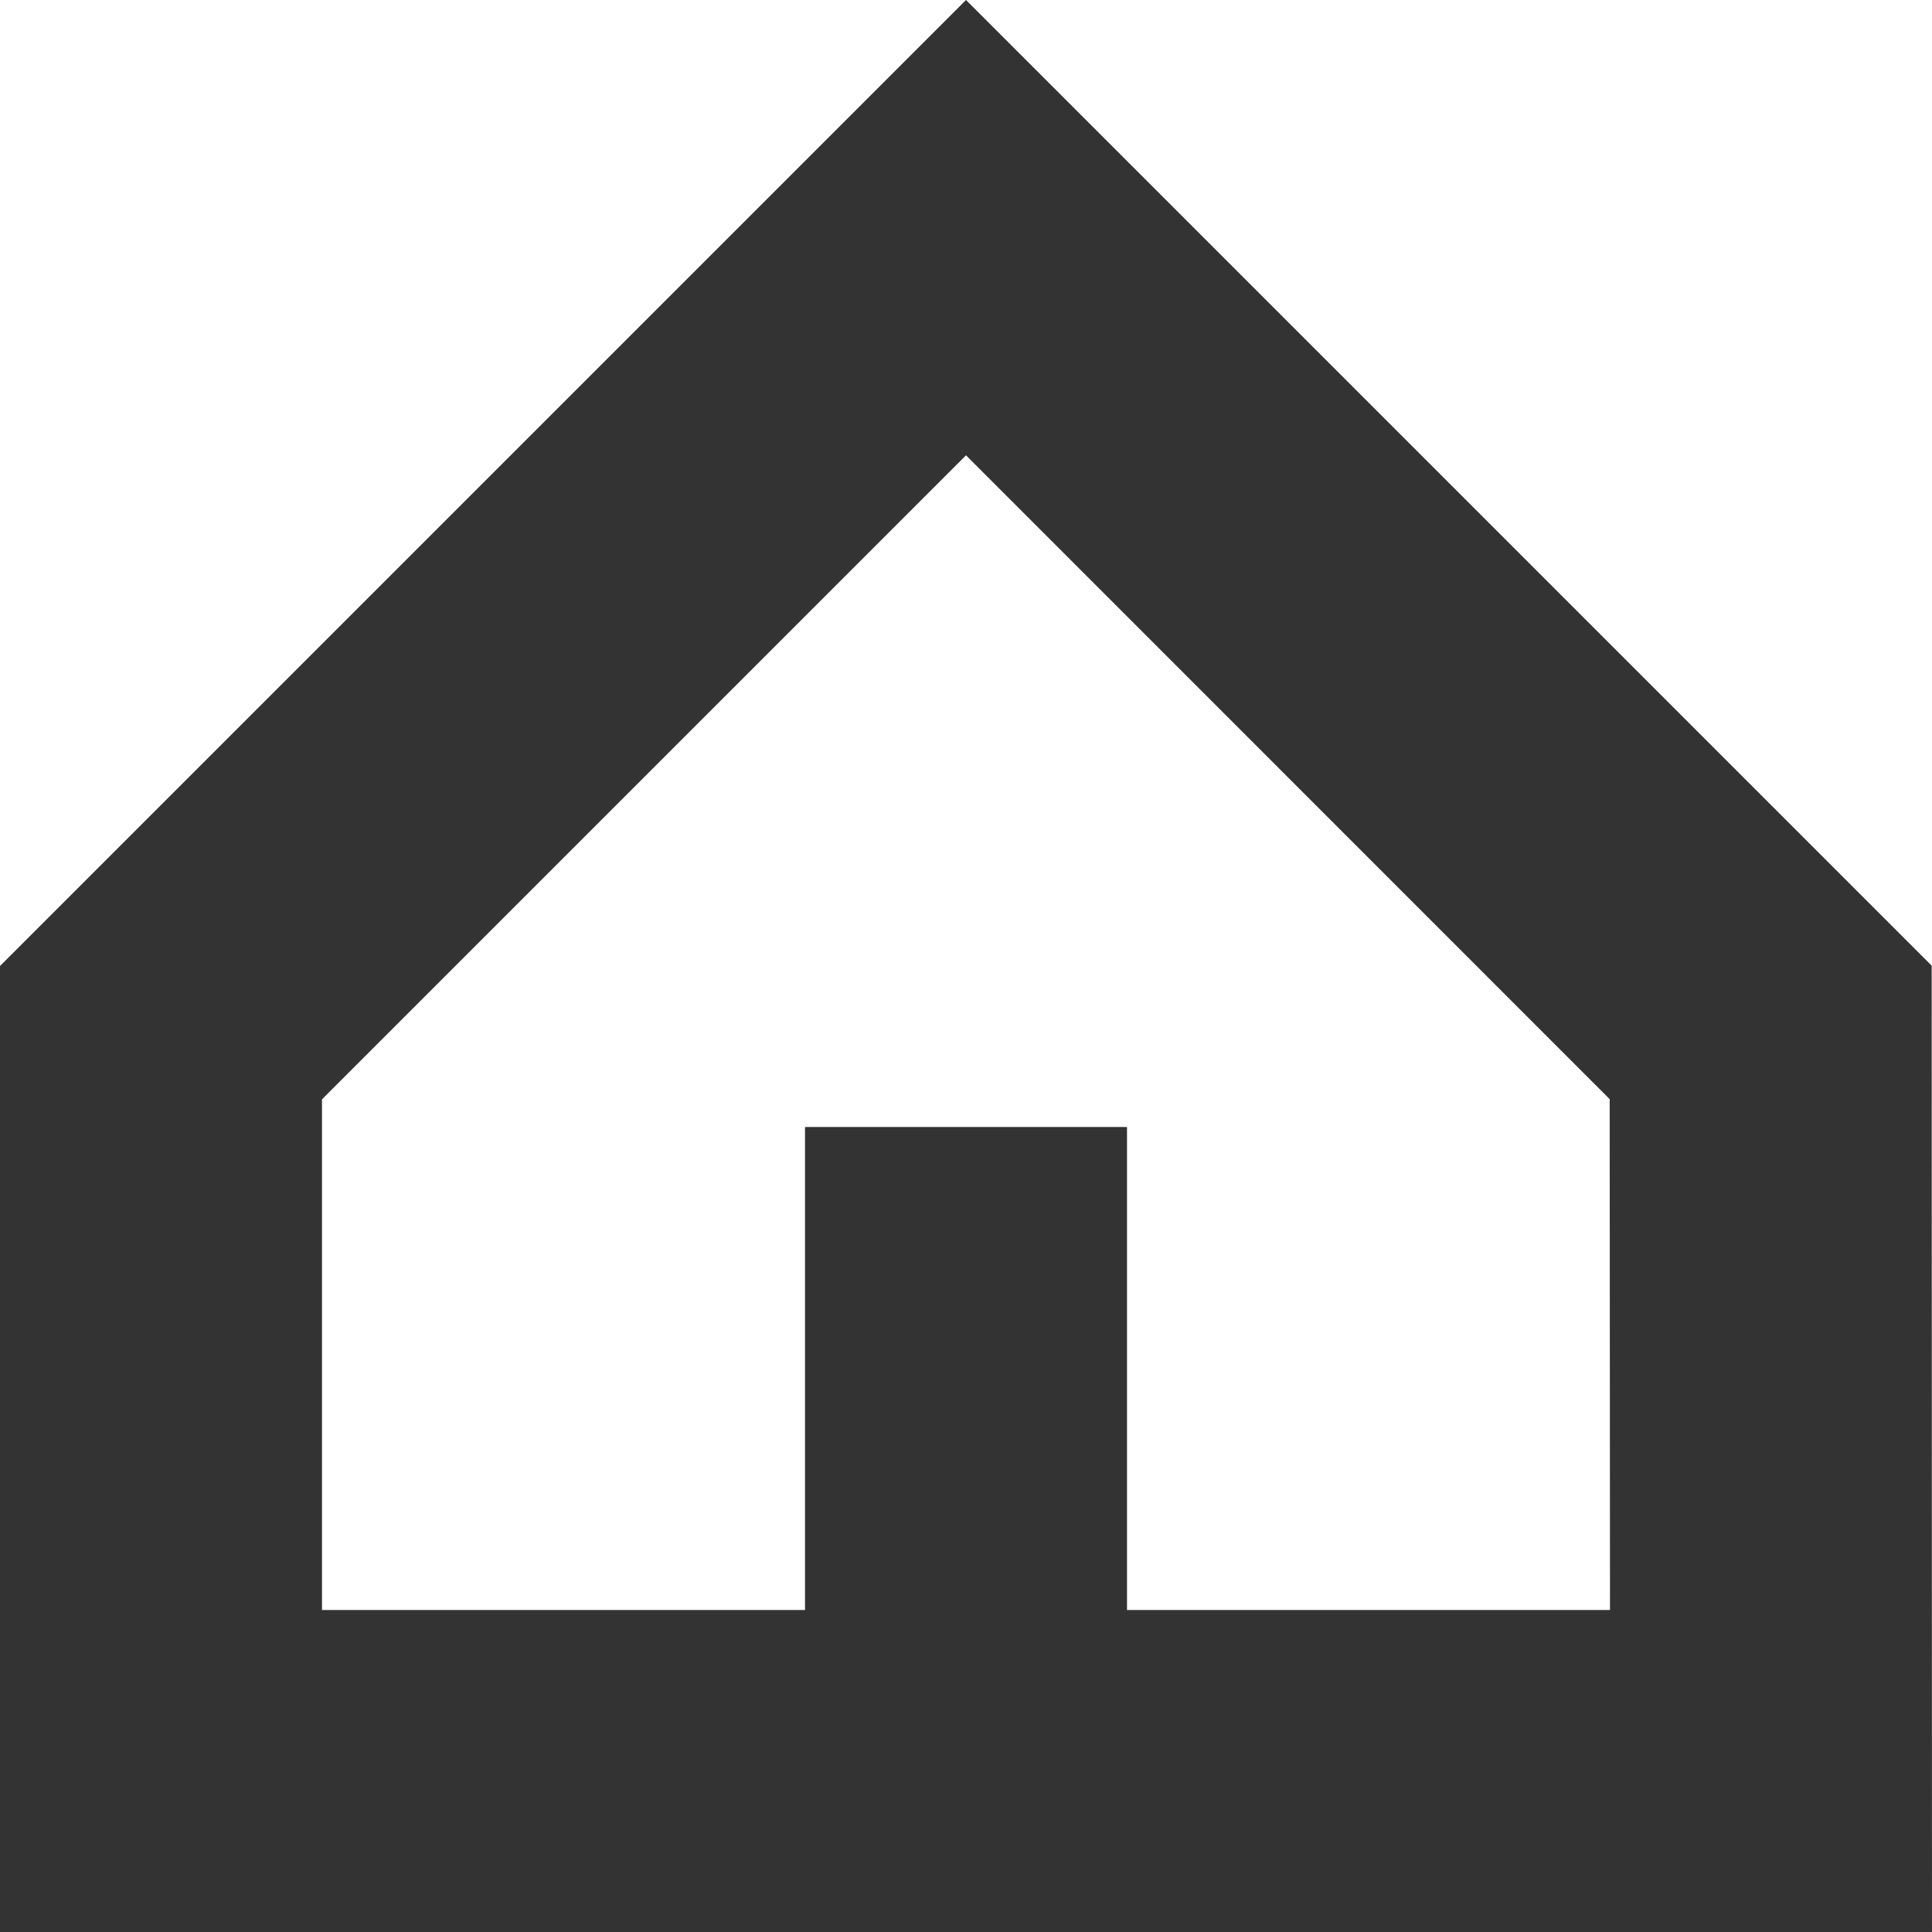
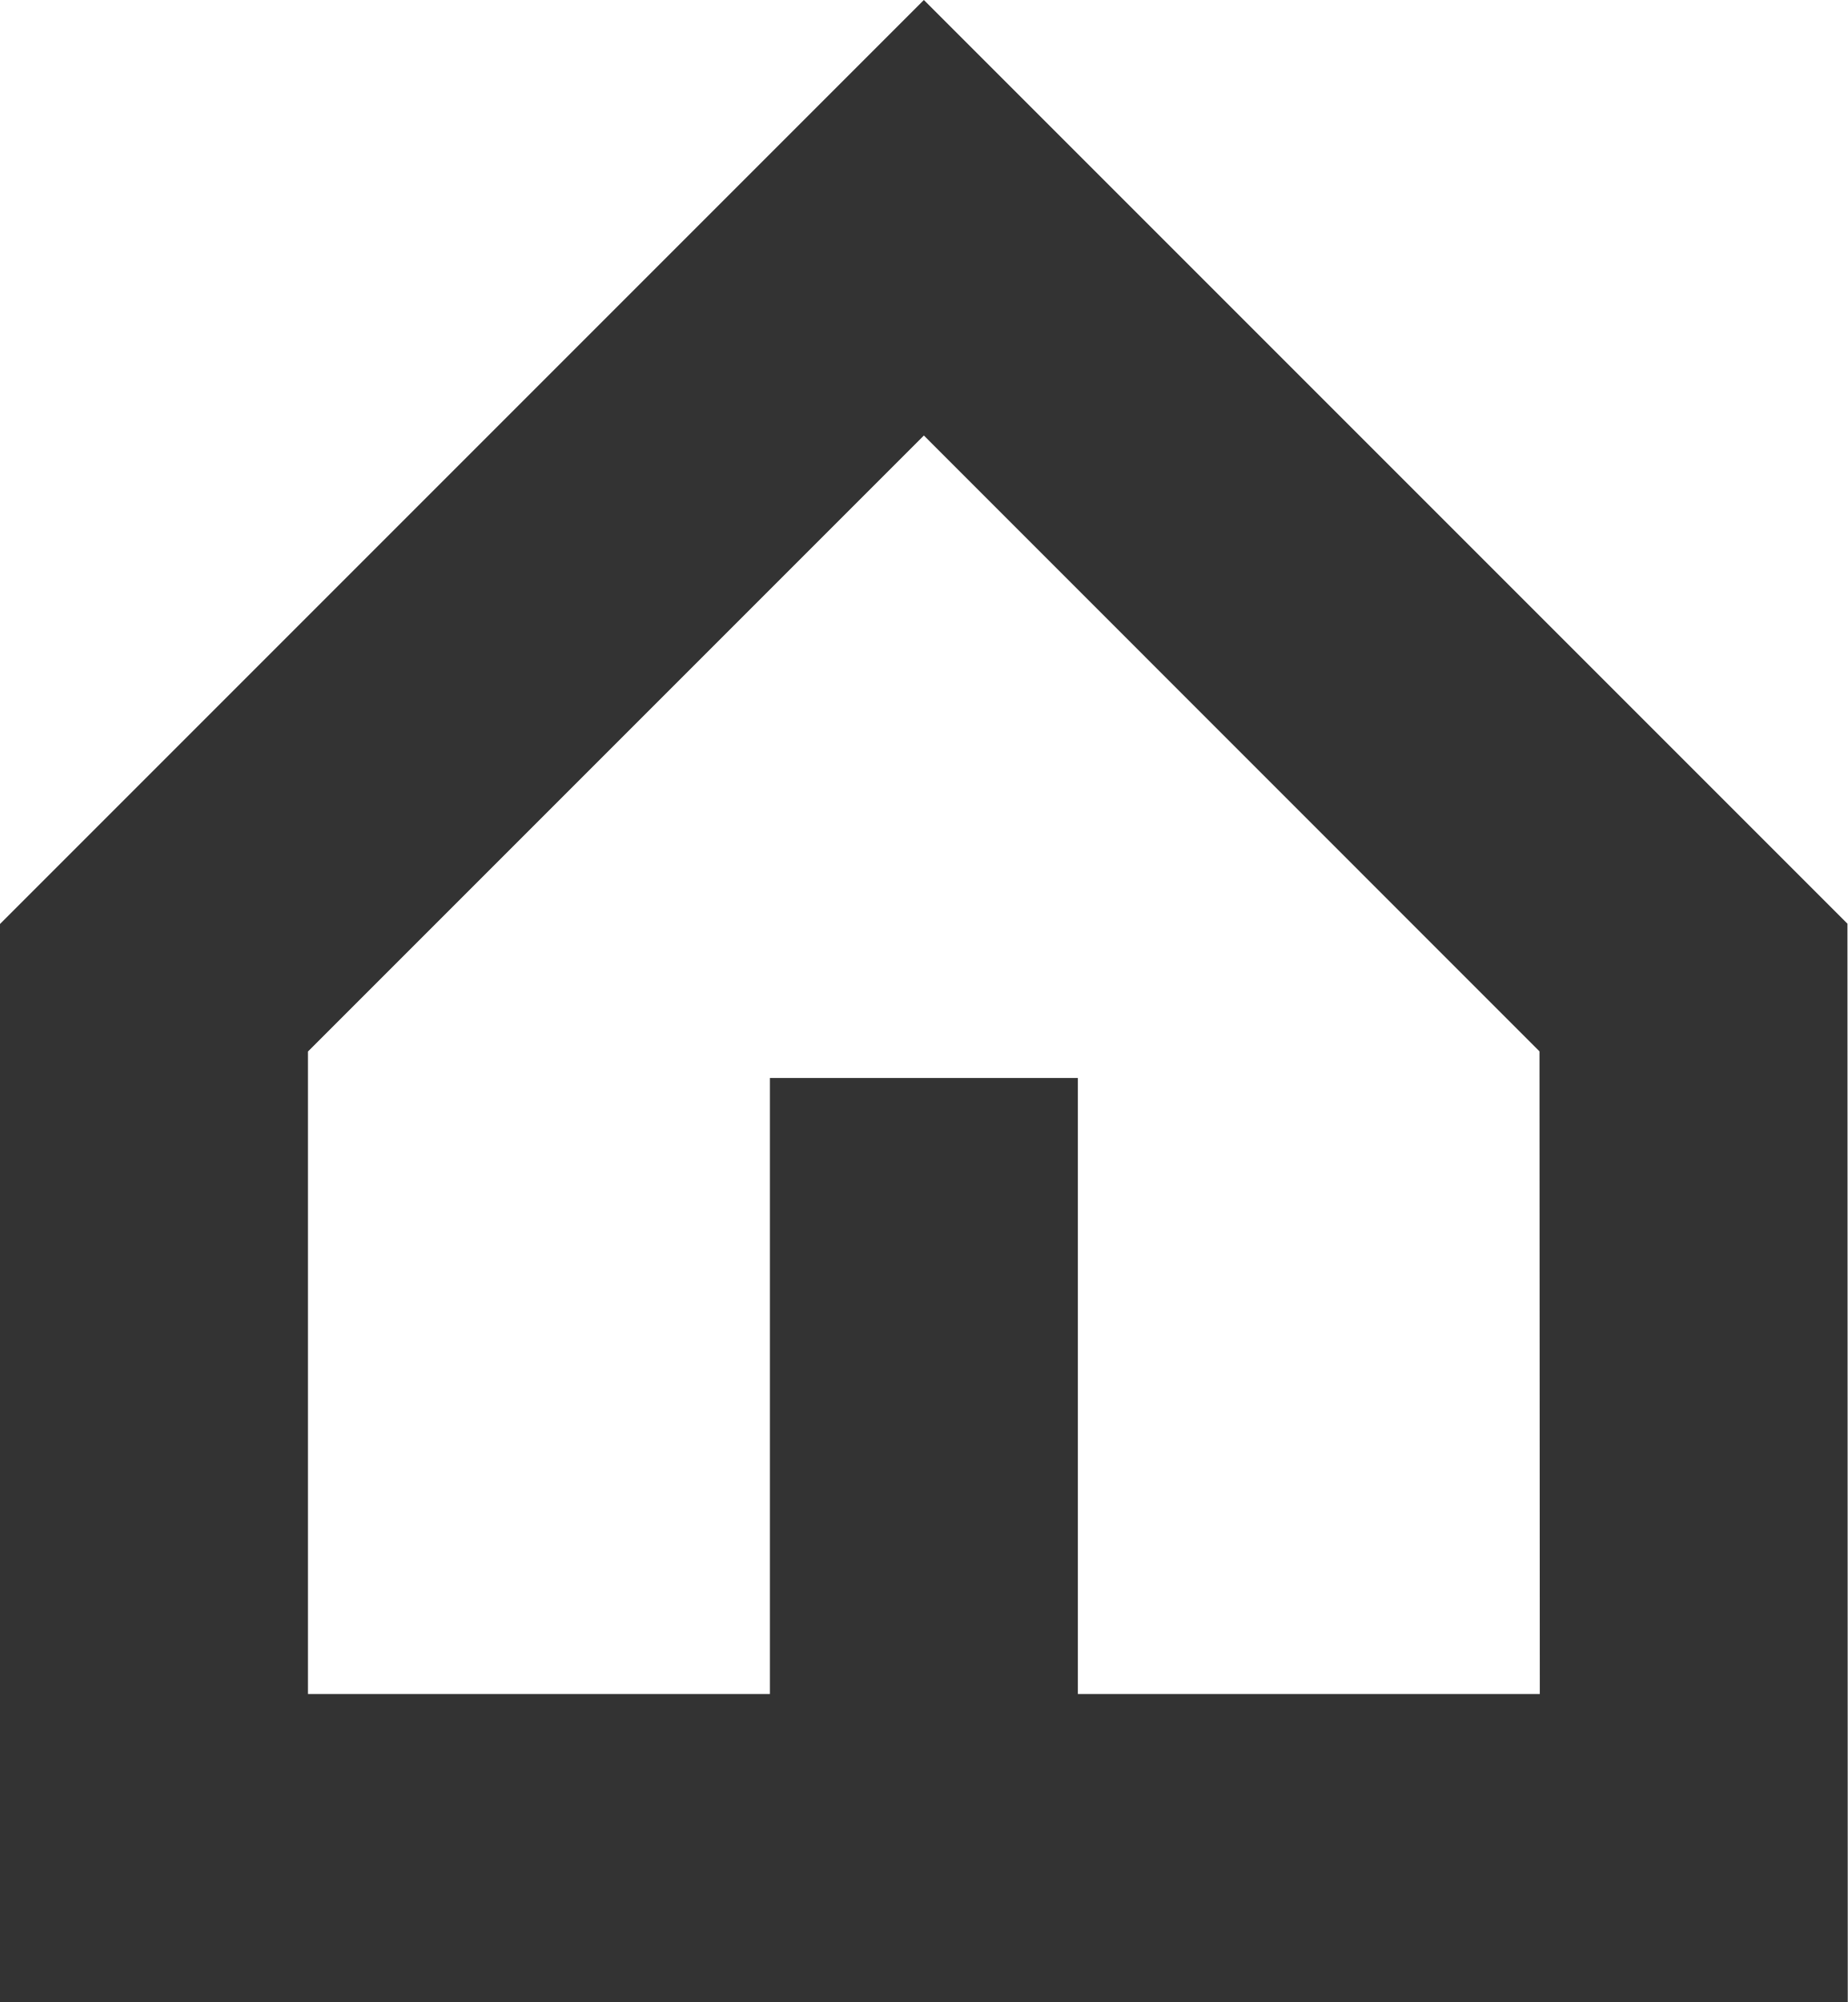
- <svg xmlns="http://www.w3.org/2000/svg" version="1.1" id="Слой_1" x="0px" y="0px" width="12px" height="12px" viewBox="0 0 12 12" enable-background="new 0 0 12 12" xml:space="preserve">
-   <path fill="#333333" d="M12,12H0V6l6-6l5.998,5.998L12,12z M7,10h3L9.998,6.827L6,2.828l-4,4V10h3V7h2V10z" />
+ <svg xmlns="http://www.w3.org/2000/svg" version="1.1" id="Слой_1" x="0px" y="0px" width="12px" height="13px" viewBox="0 0 12 13" enable-background="new 0 0 12 13" xml:space="preserve">
+   <path fill="#333333" d="M12,13H0V6l6-6l5.998,5.998L12,13z M7,11h3L9.998,6.827L6,2.828l-4,4V11h3V7h2V11z" />
</svg>
